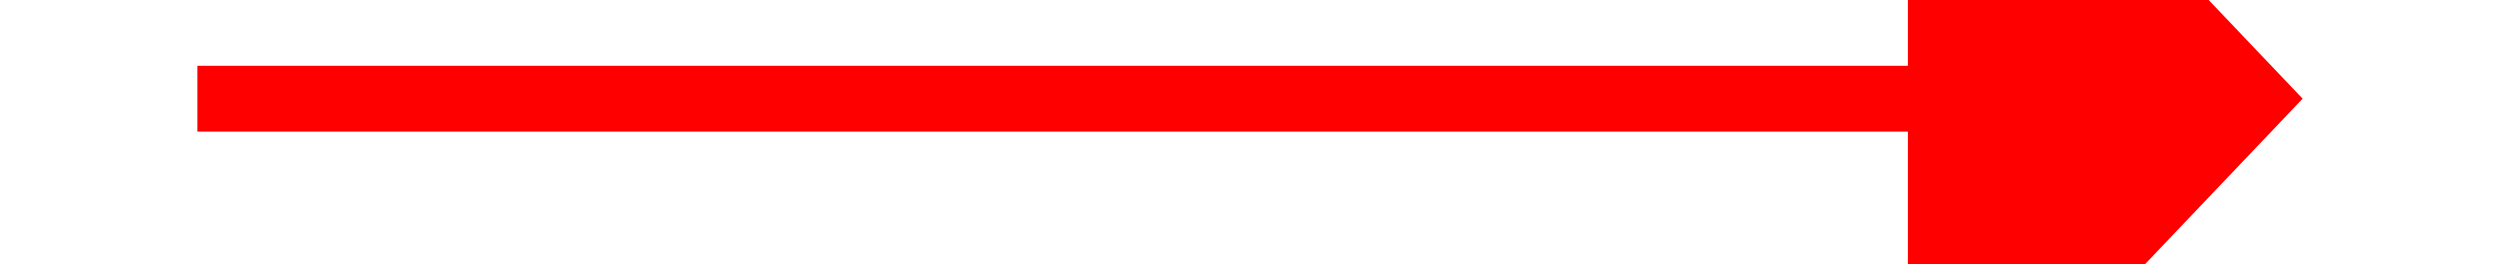
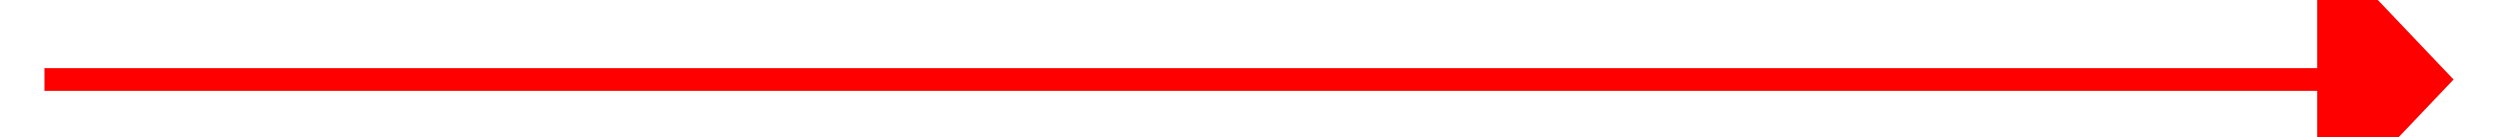
- <svg xmlns="http://www.w3.org/2000/svg" version="1.1" width="38px" height="4px" preserveAspectRatio="xMinYMid meet" viewBox="1036 3879  38 2">
-   <g transform="matrix(0 -1 1 0 -2825 4935 )">
-     <path d="M 1049.2 3890  L 1055.5 3896  L 1061.8 3890  L 1049.2 3890  Z " fill-rule="nonzero" fill="#ff0000" stroke="none" />
-     <path d="M 1055.5 3864  L 1055.5 3891  " stroke-width="1" stroke="#ff0000" fill="none" />
+ <svg xmlns="http://www.w3.org/2000/svg" version="1.1" width="110px" height="6px" preserveAspectRatio="xMinYMid meet" viewBox="928 6717  110 4">
+   <g transform="matrix(0.9961947 0.08715574 -0.08715574 0.9961947 589.34 -60.10627 )">
+     <path d="M 1030 6725.8  L 1036 6719.5  L 1030 6713.2  L 1030 6725.8  Z " fill-rule="nonzero" fill="#ff0000" stroke="none" transform="matrix(0.9961947 -0.08715574 0.08715574 0.9961947 -581.9024 111.2438 )" />
+     <path d="M 930 6719.5  L 1031 6719.5  " stroke-width="1" stroke="#ff0000" fill="none" transform="matrix(0.9961947 -0.08715574 0.08715574 0.9961947 -581.9024 111.2438 )" />
  </g>
</svg>
